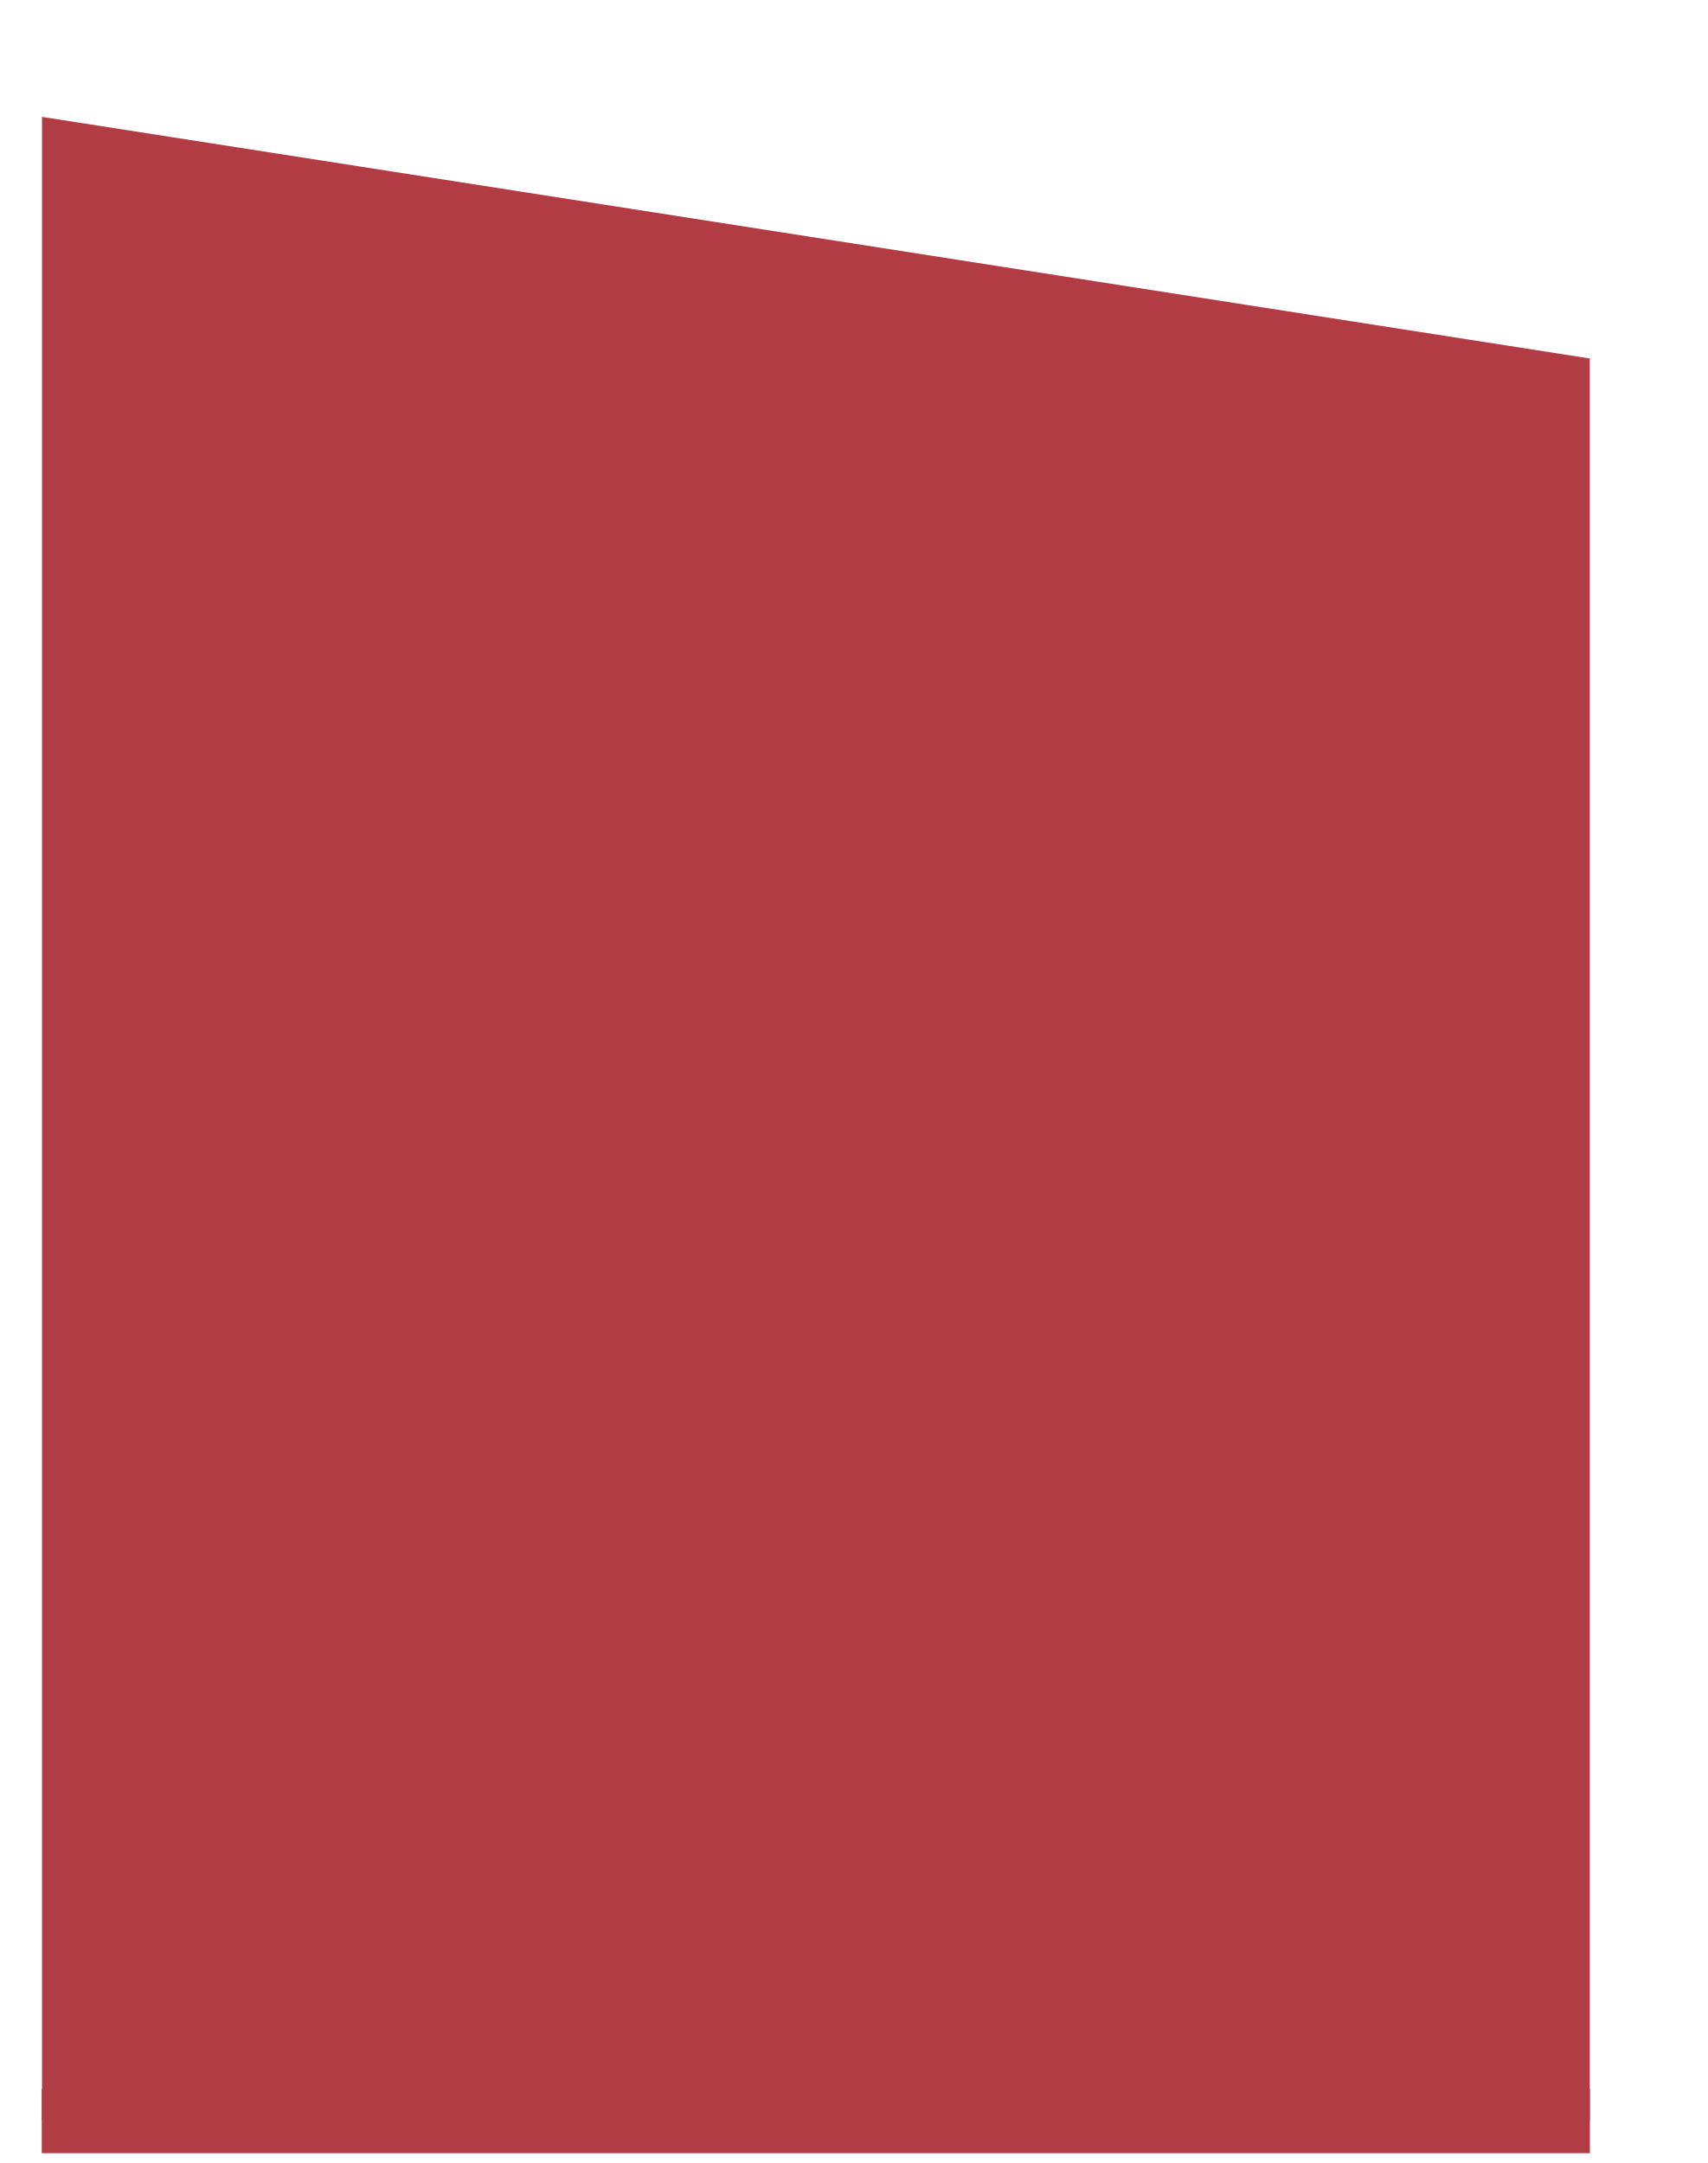
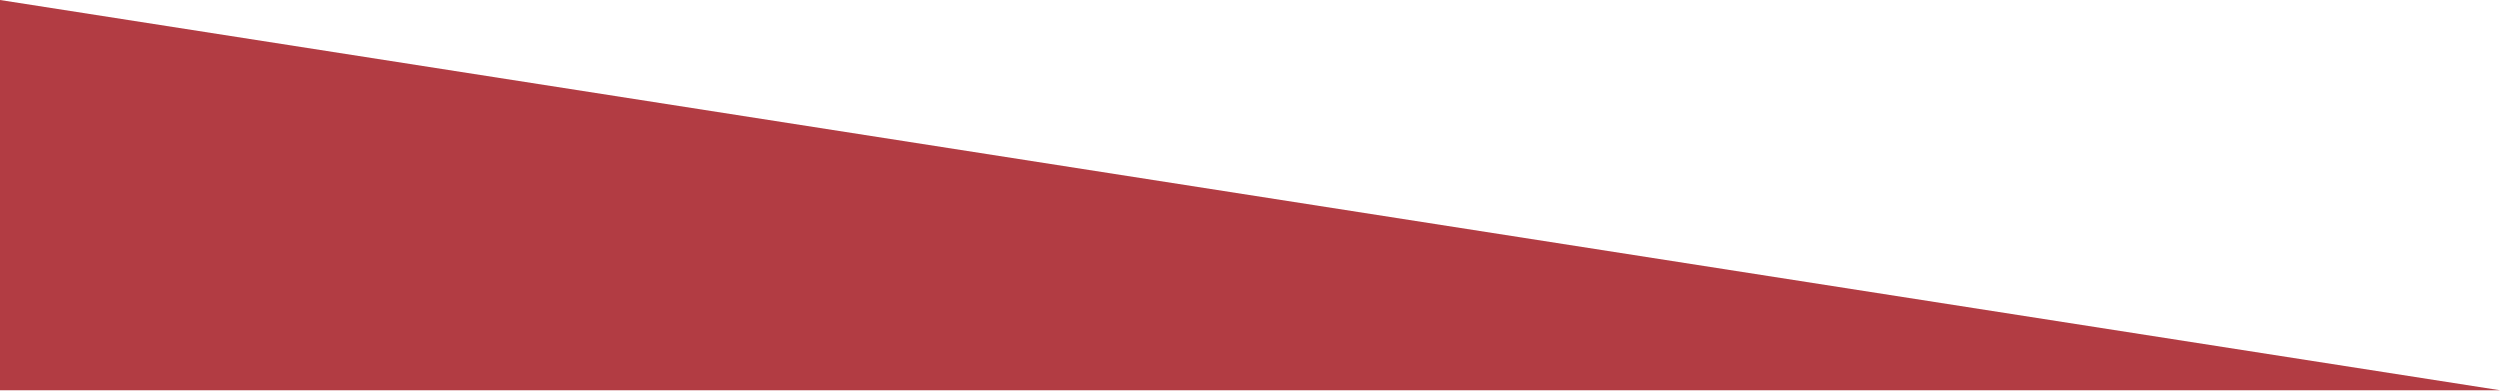
- <svg xmlns="http://www.w3.org/2000/svg" viewBox="0 0 326.4 413.52">
+ <svg xmlns="http://www.w3.org/2000/svg" viewBox="0 0 294.88 46.03" preserveAspectRatio="none">
  <defs>
    <style>
      .cls-1 {
        isolation: isolate;
      }
      .cls-3,
      .cls-5 {
        fill: #b23c43;
      }
      .cls-4 {
        fill: none;
      }
      .cls-4,
      .cls-5 {
        stroke: #b23c43;
        stroke-miterlimit: 10;
      }
    </style>
  </defs>
  <g class="cls-1">
    <g id="Layer_2" data-name="Layer 2">
      <g id="Layer_1-2" data-name="Layer 1">
-         <polygon class="cls-3" points="303.41 404.91 8.53 404.91 8.53 22.93 303.41 68.96 303.41 404.91" />
-         <polygon class="cls-4" points="303.41 404.91 8.53 404.91 8.53 22.93 303.41 68.96 303.41 404.91" />
-         <rect class="cls-5" x="8.48" y="399.84" width="294.96" height="11.3" />
+         <polygon class="cls-3" points="        0 46.03     0 0     294.88 46.03     " />
      </g>
    </g>
  </g>
</svg>
